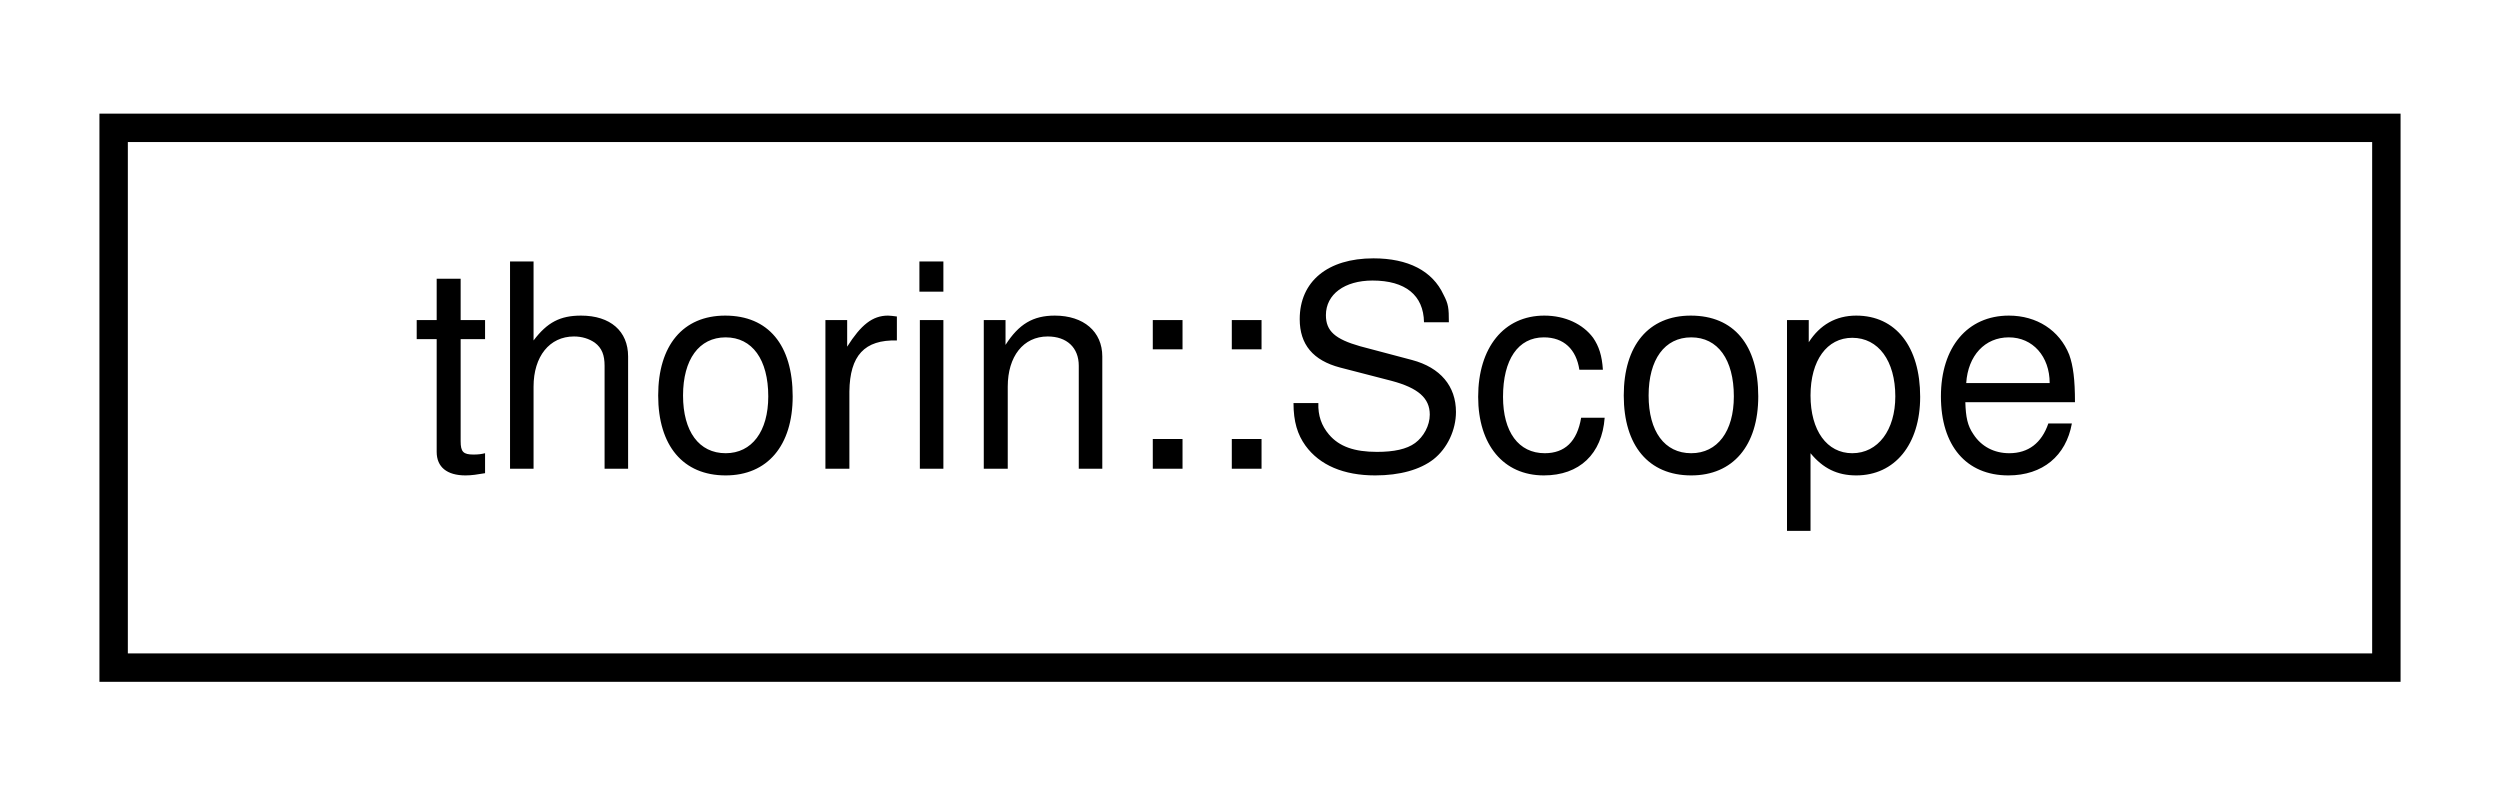
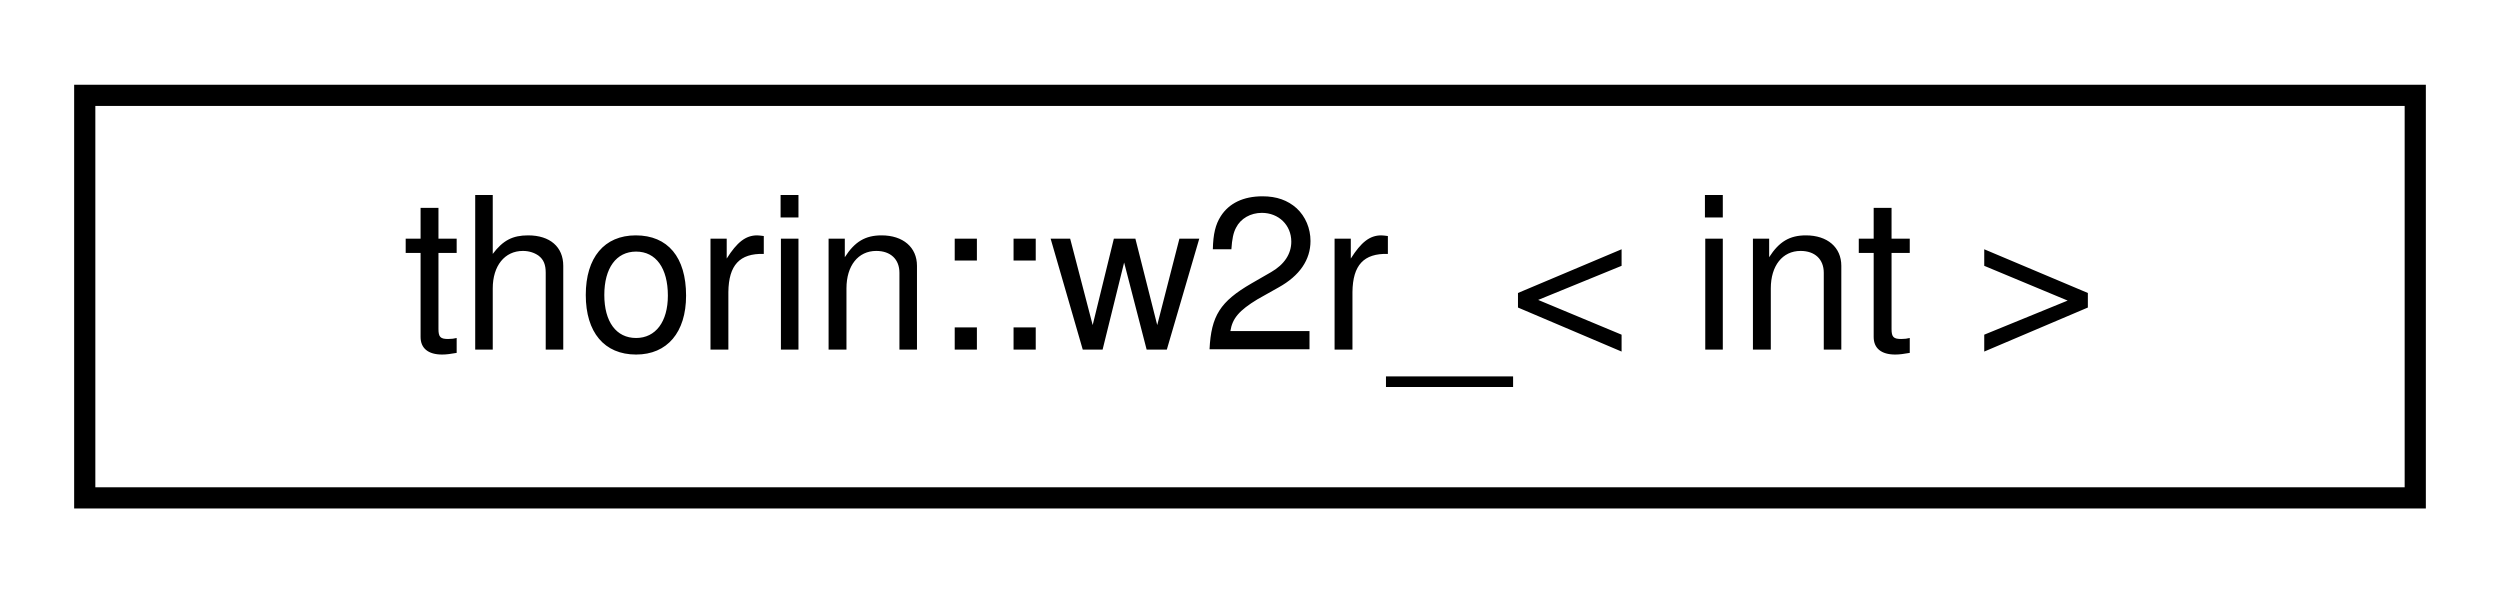
- <svg xmlns="http://www.w3.org/2000/svg" xmlns:xlink="http://www.w3.org/1999/xlink" width="88pt" height="28pt" viewBox="0.00 0.00 88.00 28.00">
+ <svg xmlns="http://www.w3.org/2000/svg" xmlns:xlink="http://www.w3.org/1999/xlink" width="118pt" height="28pt" viewBox="0.00 0.00 118.00 28.00">
  <g id="graph0" class="graph" transform="scale(1 1) rotate(0) translate(4 24)">
    <g id="node1" class="node">
      <g id="a_node1">
-         <a xlink:href="classthorin_1_1Scope.html" target="_top" xlink:title="A Scope represents a region of Defs that are live from the view of an entry's Var.">
-           <polygon fill="none" stroke="black" points="0,-0.5 0,-19.5 80,-19.5 80,-0.5 0,-0.5" />
-           <text text-anchor="middle" x="40" y="-7.5" font-family="Helvetica,sans-Serif" font-size="10.00">thorin::Scope</text>
+         <a xlink:href="namespacethorin.html#structthorin_1_1w2r__" target="_top" xlink:title=" ">
+           <polygon fill="none" stroke="black" points="0,-0.5 0,-19.5 110,-19.5 110,-0.5 0,-0.5" />
+           <text text-anchor="middle" x="55" y="-7.5" font-family="Helvetica,sans-Serif" font-size="10.00">thorin::w2r_&lt; int &gt;</text>
        </a>
      </g>
    </g>
  </g>
</svg>
